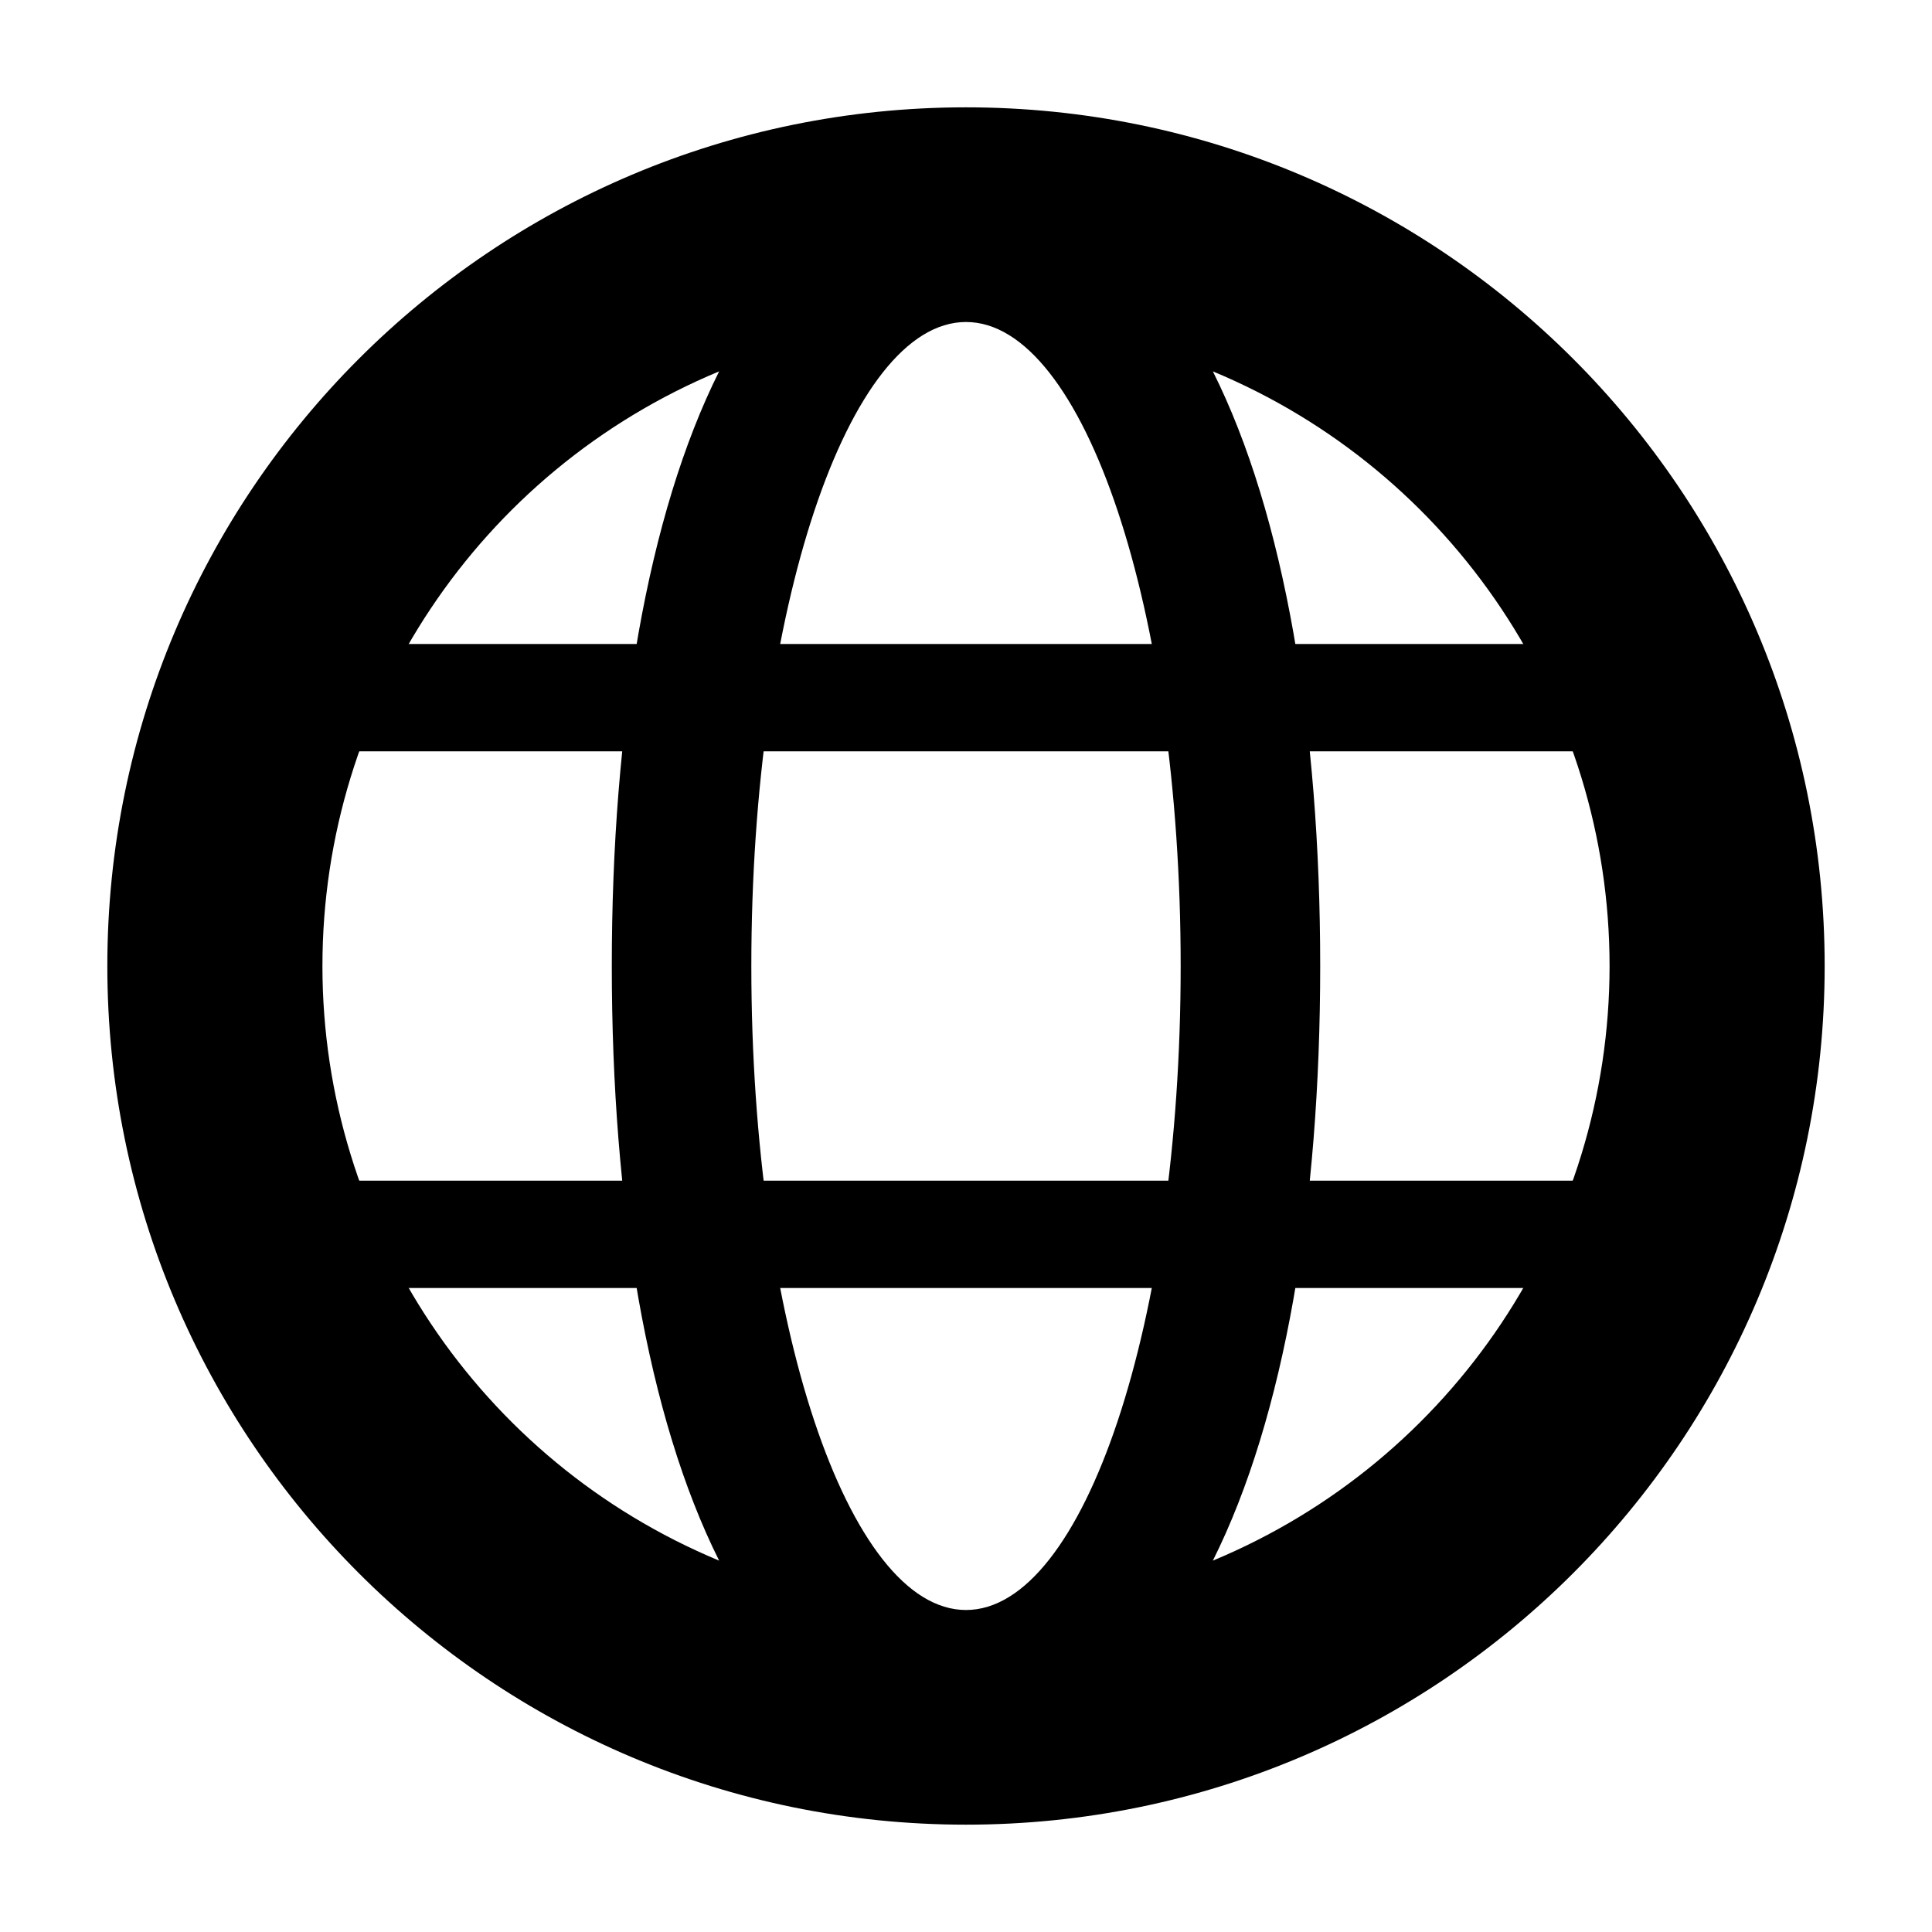
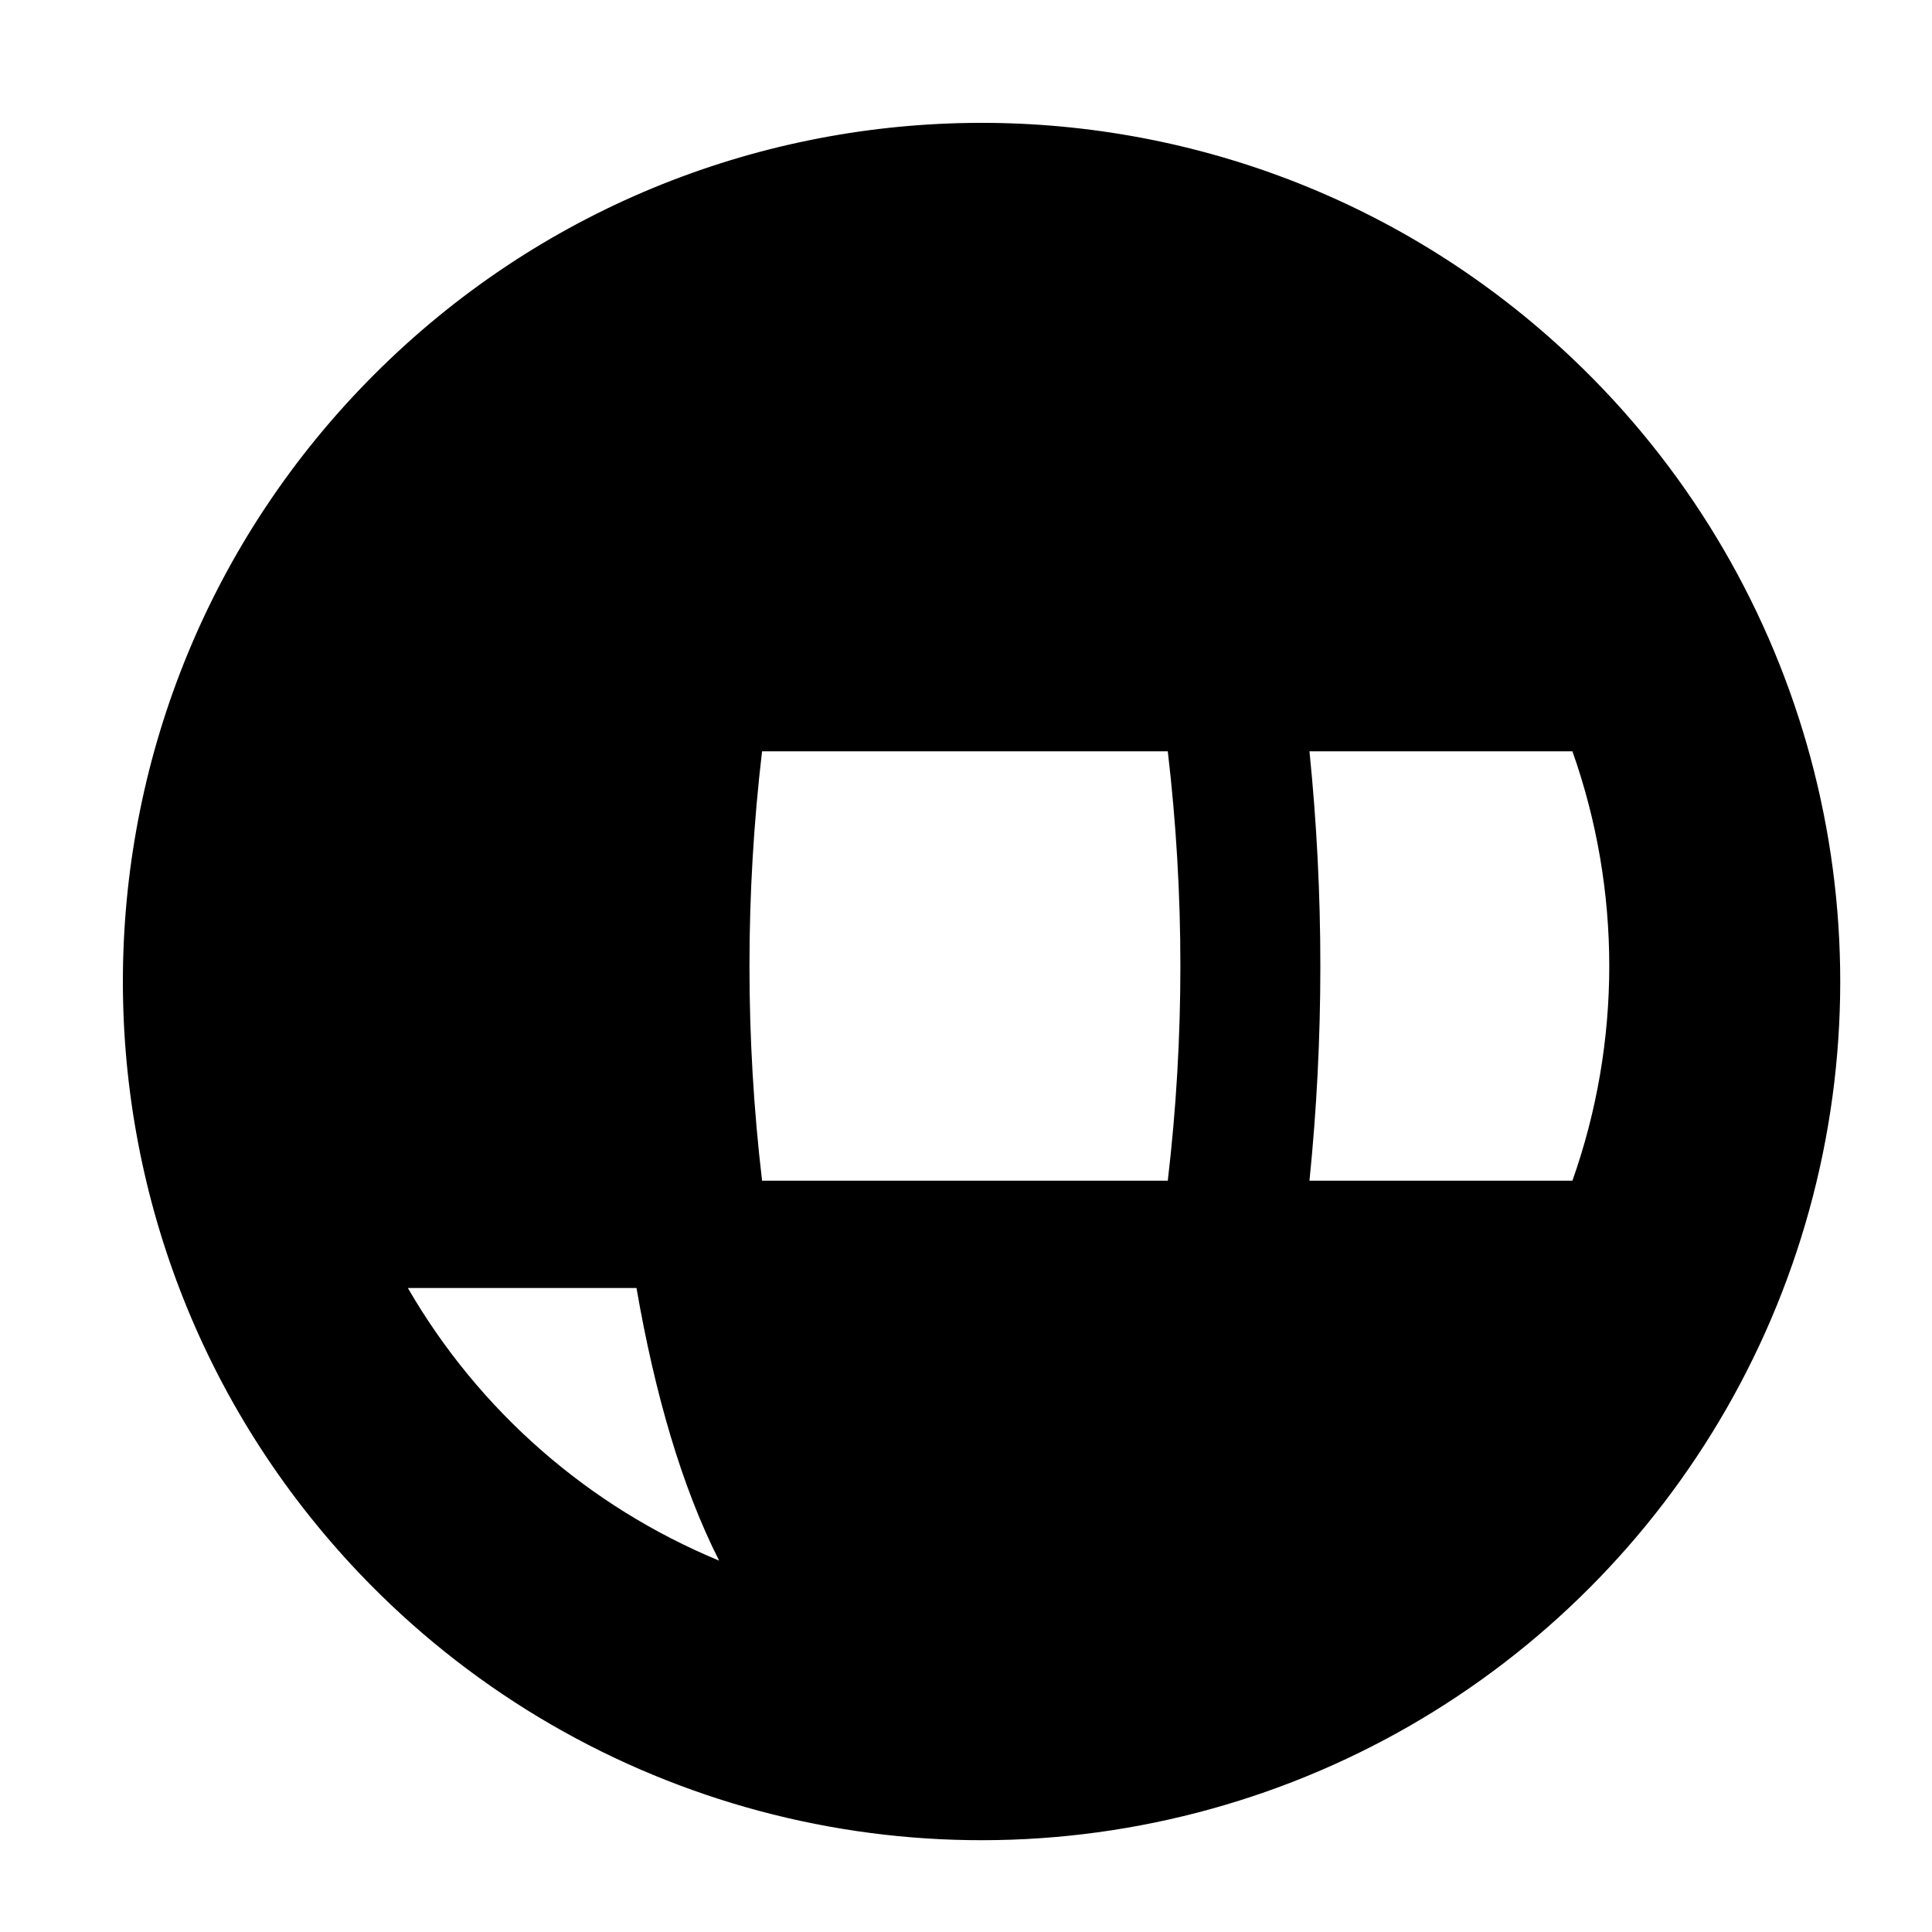
<svg aria-hidden="true" class="svg-icon iconInternational" width="18" height="18" viewBox="0 0 18 18">
-   <path d="M6.7 14.54c-.67-1.34-1-3.32-1-5.54s.33-4.2 1-5.54a6 6 0 0 0 0 11.08zm4.6-11.08c.67 1.34 1 3.32 1 5.54s-.33 4.2-1 5.54a6 6 0 0 0 0-11.08zM9 17A8 8 0 1 1 9 1a8 8 0 0 1 0 16zm0-2c1.1 0 2-2.69 2-6s-.9-6-2-6-2 2.69-2 6 .9 6 2 6z" />
-   <path d="M2 6h14v1H2zm0 5h14v1H2z" />
+   <path d="M5.93 12c.17.98.42 1.85.77 2.54A6 6 0 0 1 3.8 12h2.13zm1.34 0c.35 1.8 1 3 1.73 3 .74 0 1.38-1.2 1.73-3H7.27zm3.62-1H7.1a17.1 17.1 0 0 1 0-4h3.78a17.1 17.1 0 0 1 0 4zm1.18 1a9.17 9.17 0 0 1-.77 2.54A6 6 0 0 0 14.2 12h-2.13zm2.58-1H12.2a19.78 19.78 0 0 0 0-4h2.45a6 6 0 0 1 0 4zm-.46-5a6 6 0 0 0-2.89-2.54c.35.7.6 1.56.77 2.54h2.12zm-3.46 0c-.35-1.8-1-3-1.73-3-.74 0-1.38 1.2-1.73 3h3.46zm-4.8 0c.17-.98.42-1.85.77-2.54A6 6 0 0 0 3.8 6h2.13zM3.35 7a6 6 0 0 0 0 4H5.8a19.76 19.76 0 0 1 0-4H3.35zm0 7.66a8 8 0 1 0 11.3-11.32 8 8 0 0 0-11.3 11.32z" />
</svg>
